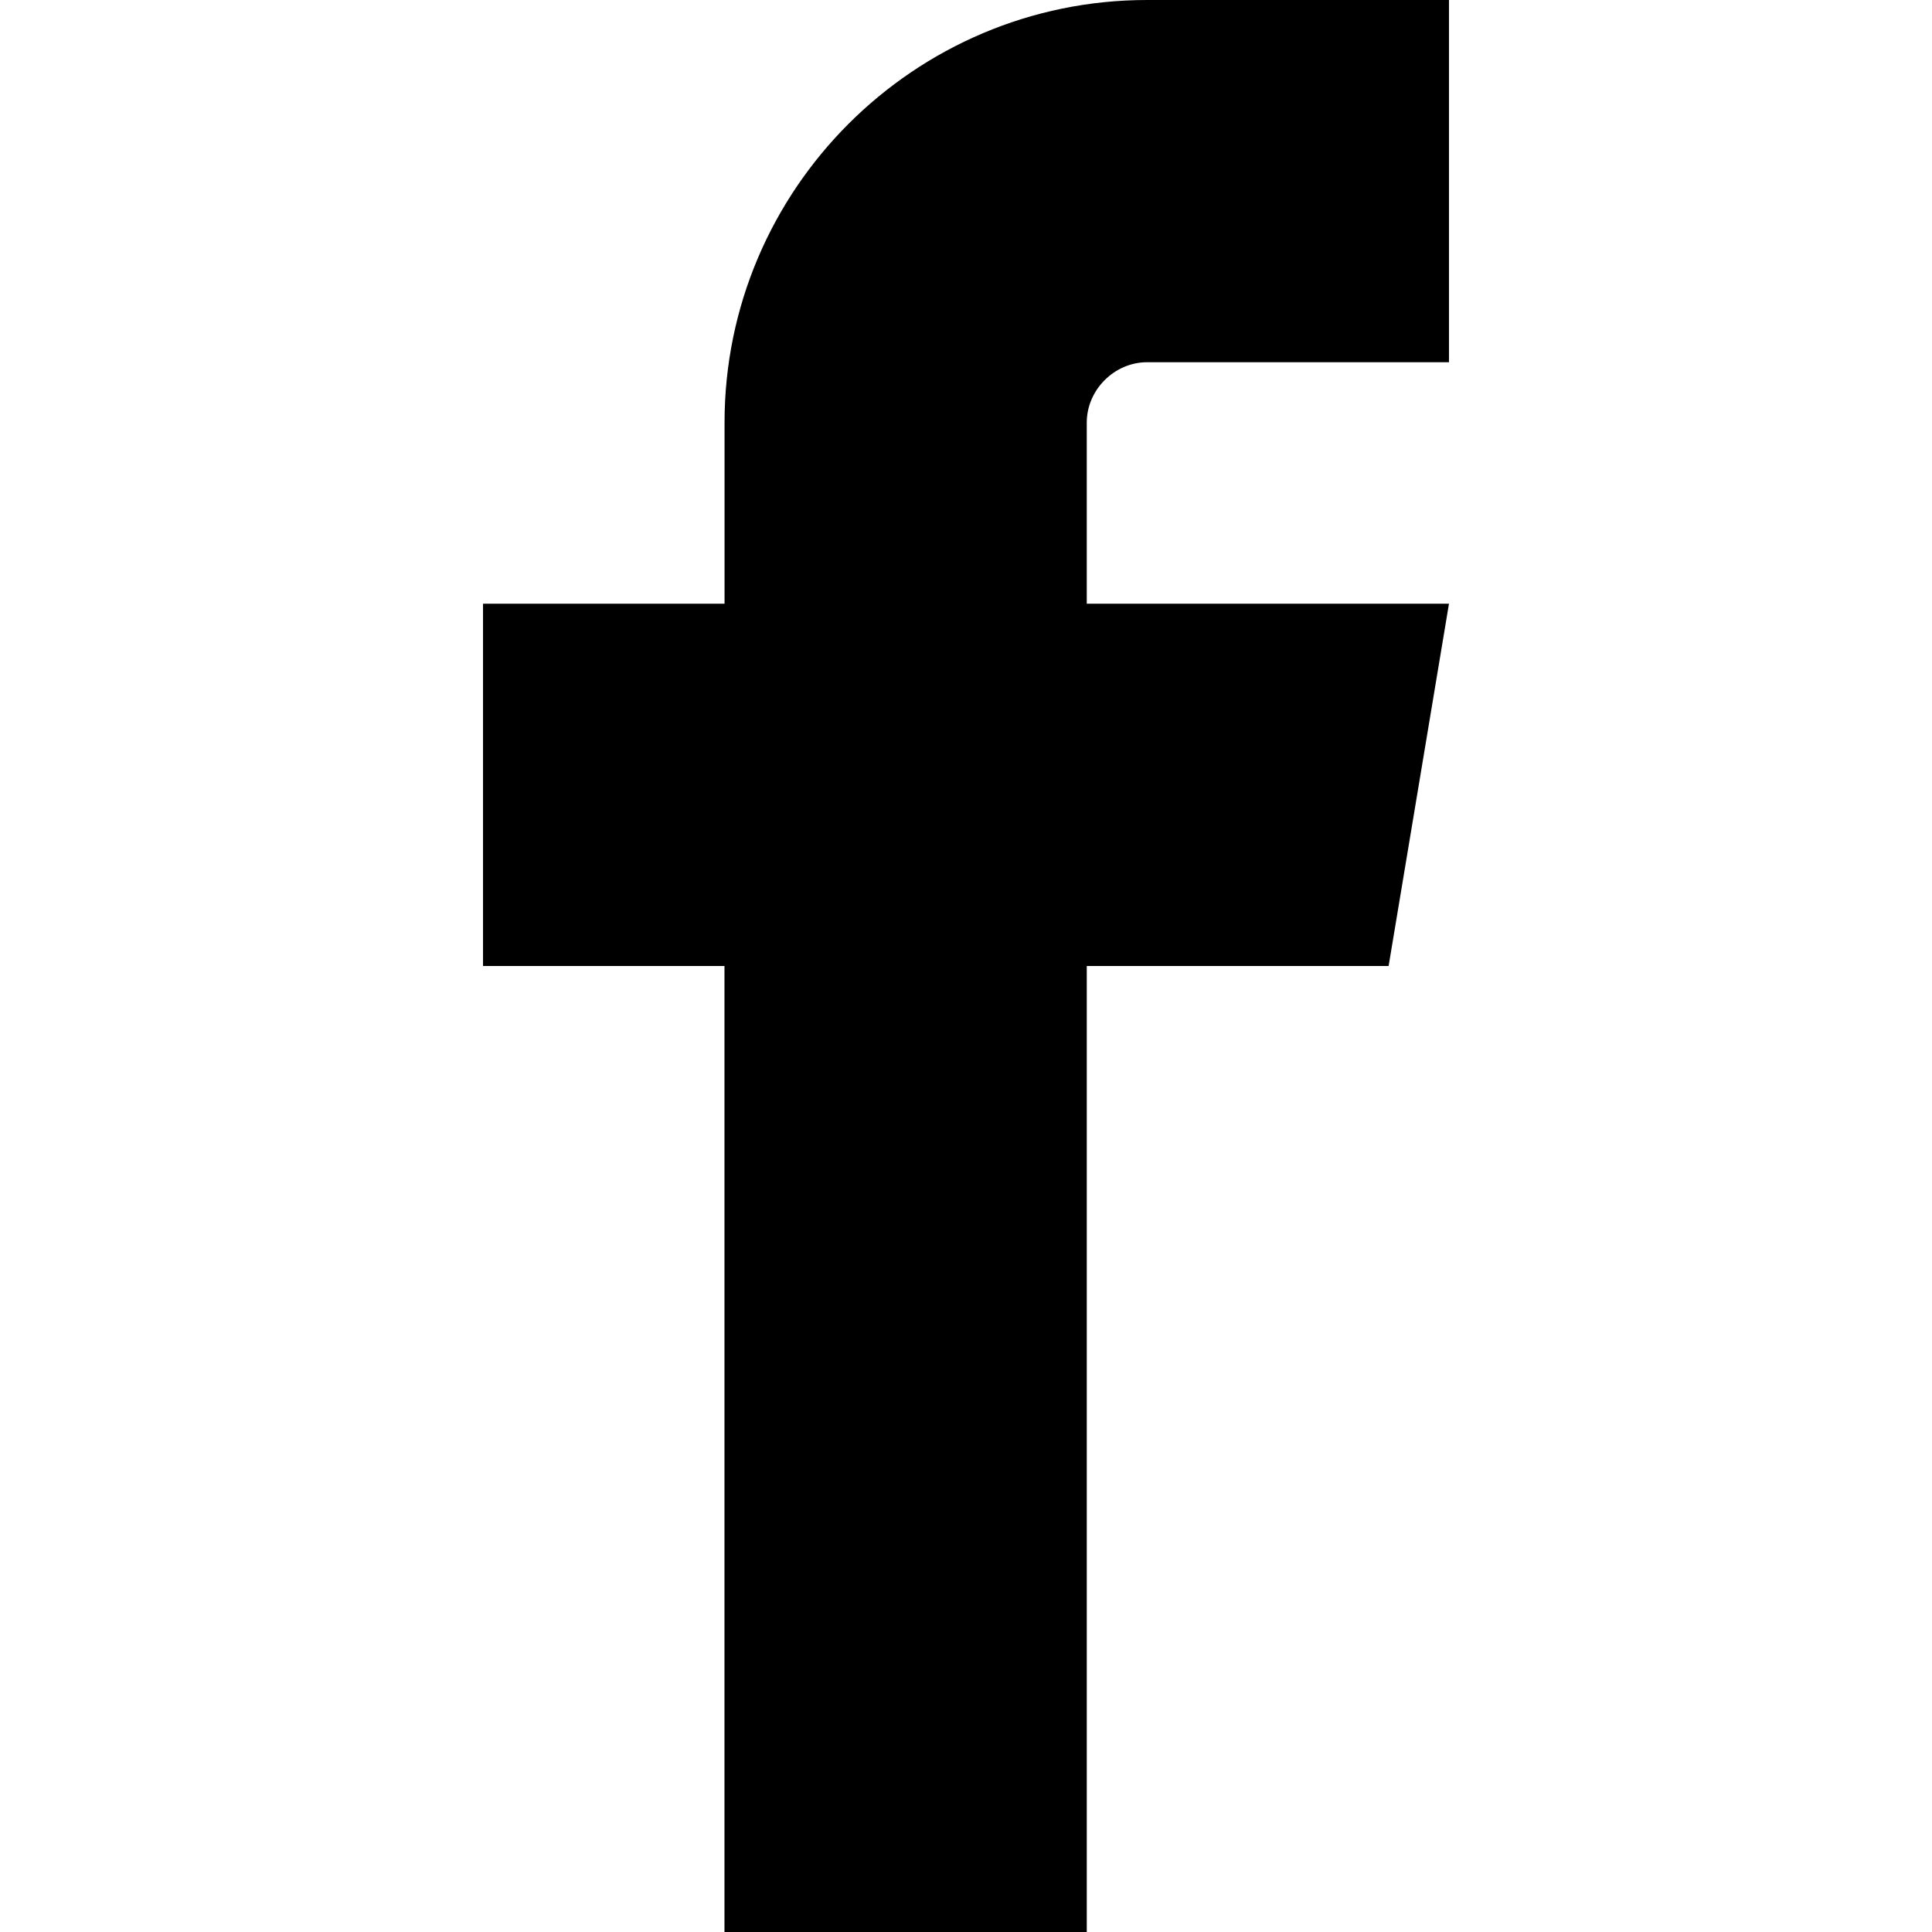
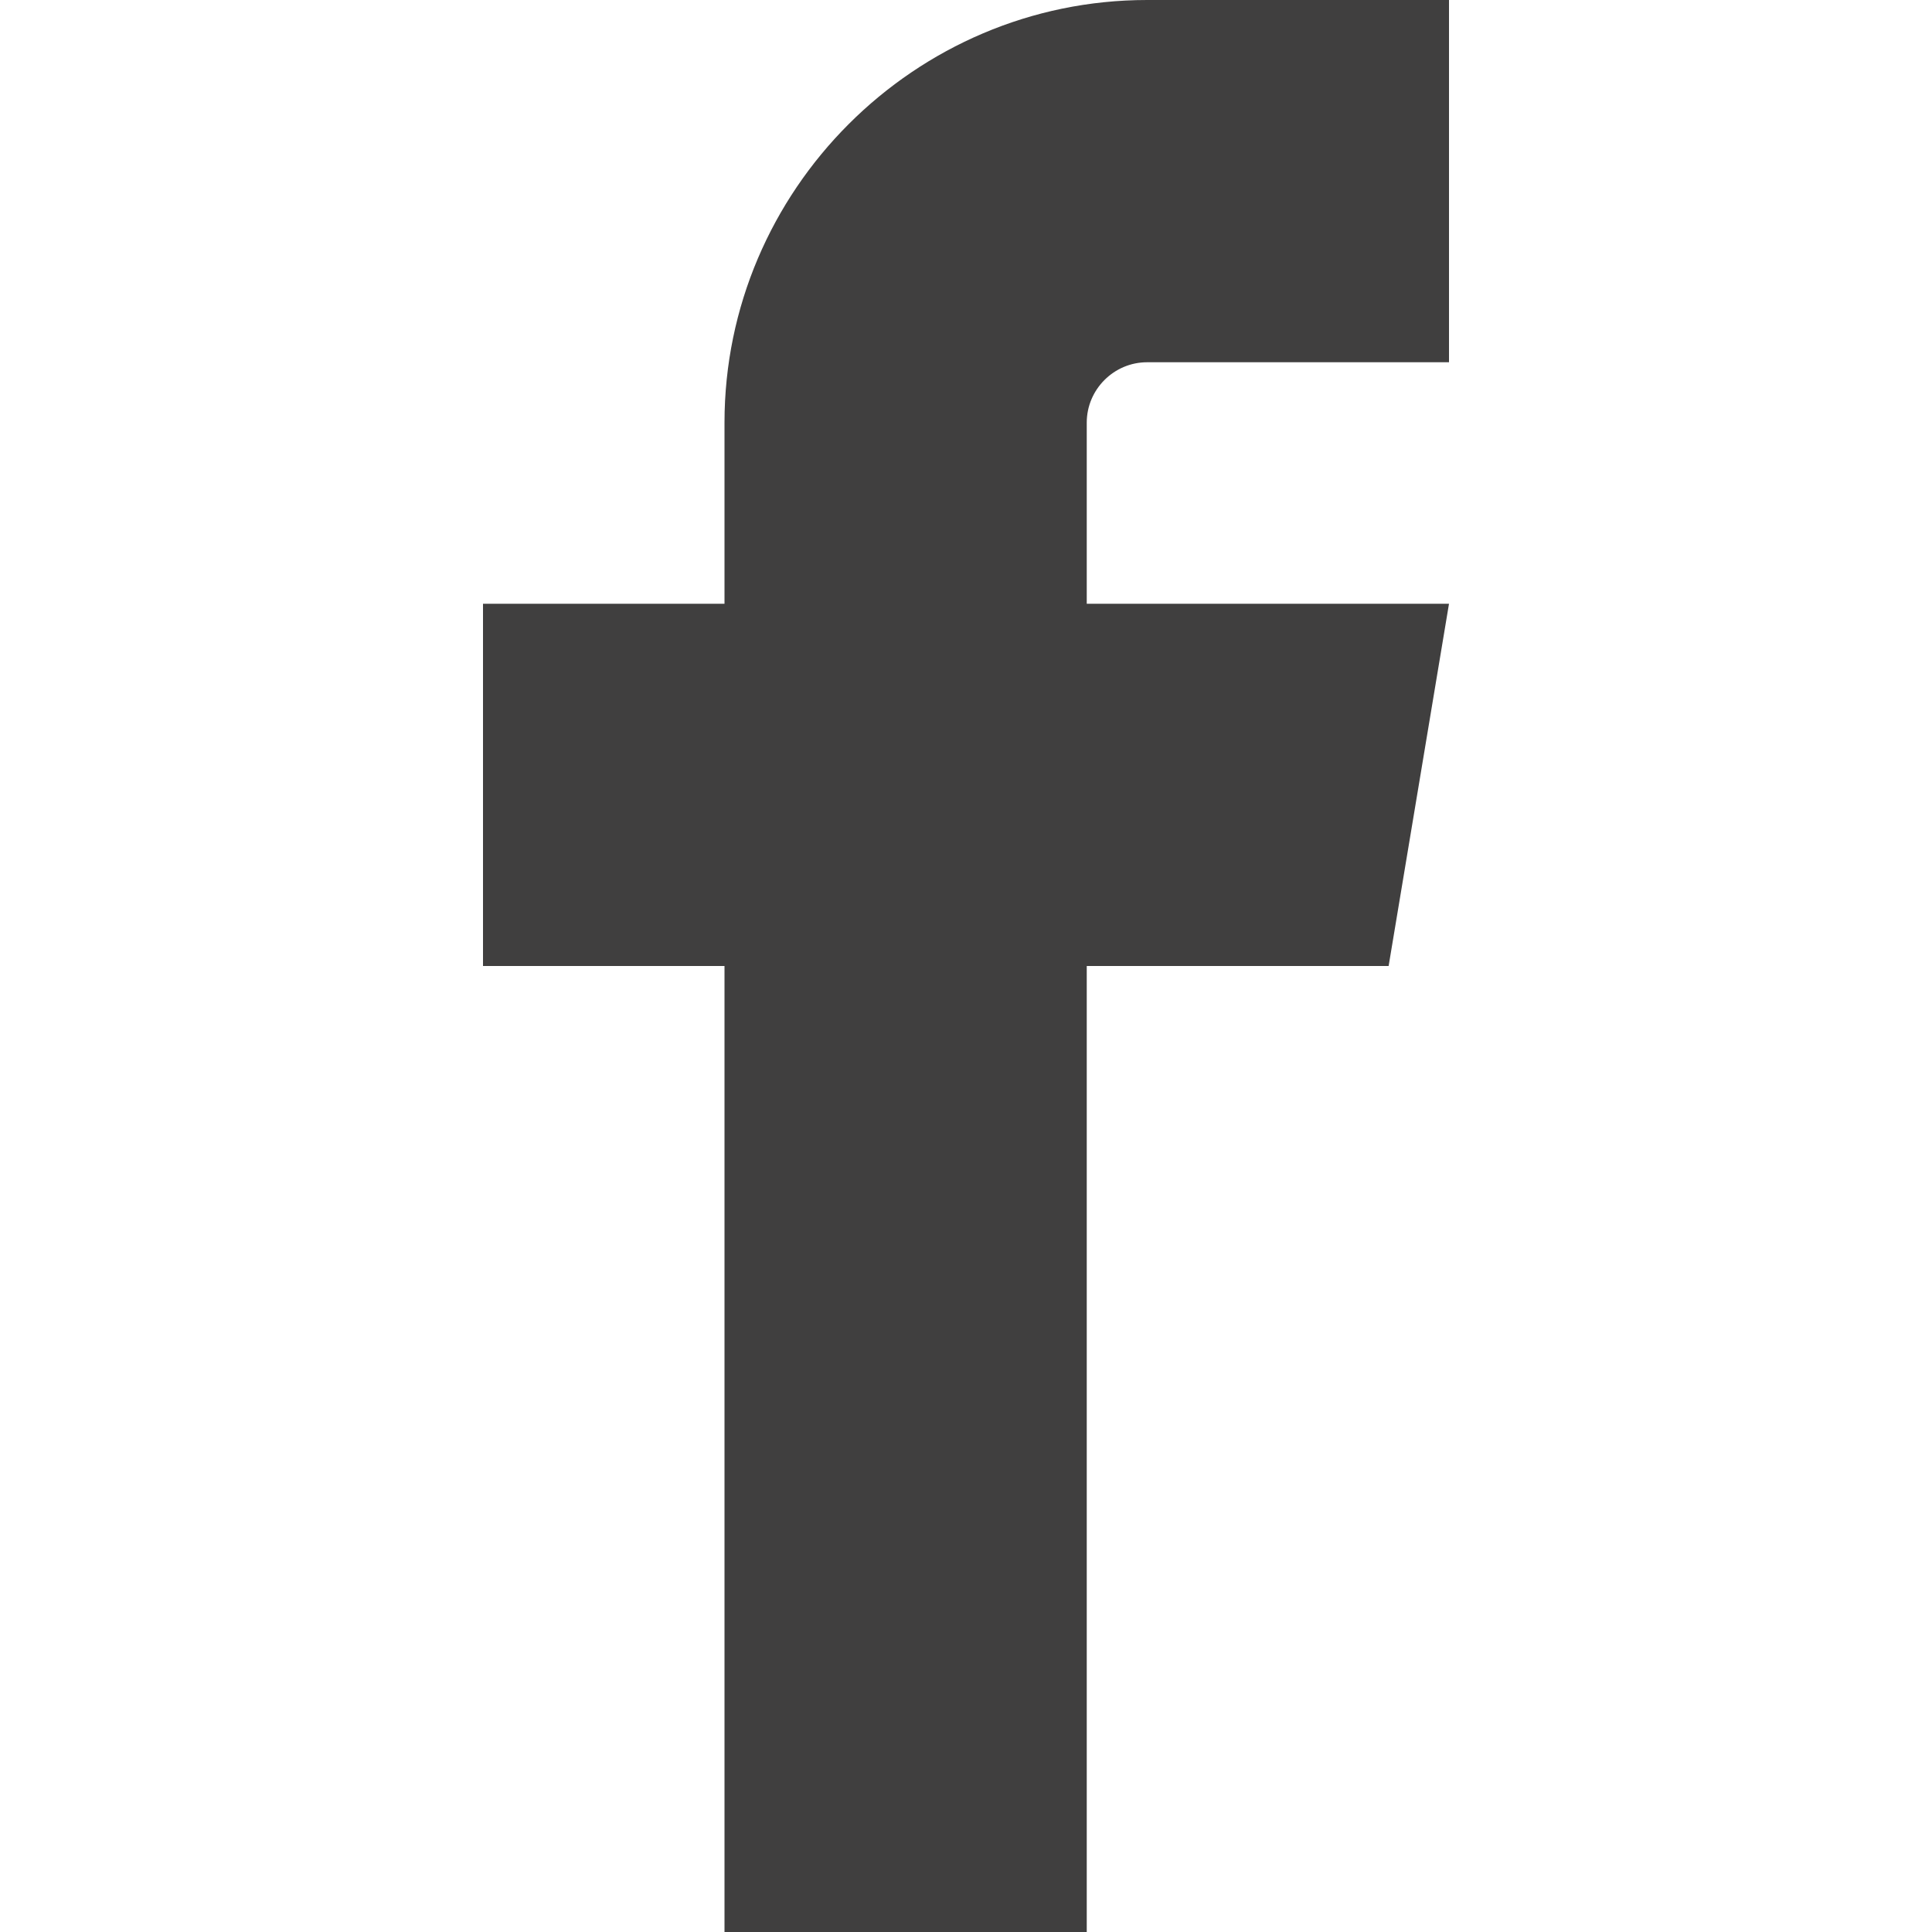
- <svg xmlns="http://www.w3.org/2000/svg" clip-rule="evenodd" fill-rule="evenodd" height="64" image-rendering="optimizeQuality" shape-rendering="geometricPrecision" text-rendering="geometricPrecision" viewBox="0 0 640 640" width="64">
-   <path d="m380.001 120.001h99.993v-120.001h-99.993c-77.186 0-139.986 62.8-139.986 139.986v60.001h-80.009v120.013h79.985v320h120.013v-320h99.993l19.996-120.013h-119.99v-60.001c0-10.843 9.154-19.996 19.996-19.996v.012z" />
+ <svg xmlns="http://www.w3.org/2000/svg" version="1.1" id="Calque_1" shape-rendering="geometricPrecision" text-rendering="geometricPrecision" image-rendering="optimizeQuality" x="0px" y="0px" viewBox="0 0 64 64" style="enable-background:new 0 0 64 64;" xml:space="preserve">
+   <style type="text/css">
+ 	.st0{fill:#403F3F;}
+ </style>
+   <path class="st0" d="M38,12h10V0H38c-7.7,0-14,6.3-14,14v6h-8v12h8v32h12V32h10l2-12H36v-6C36,12.9,36.9,12,38,12L38,12L38,12z" />
</svg>
